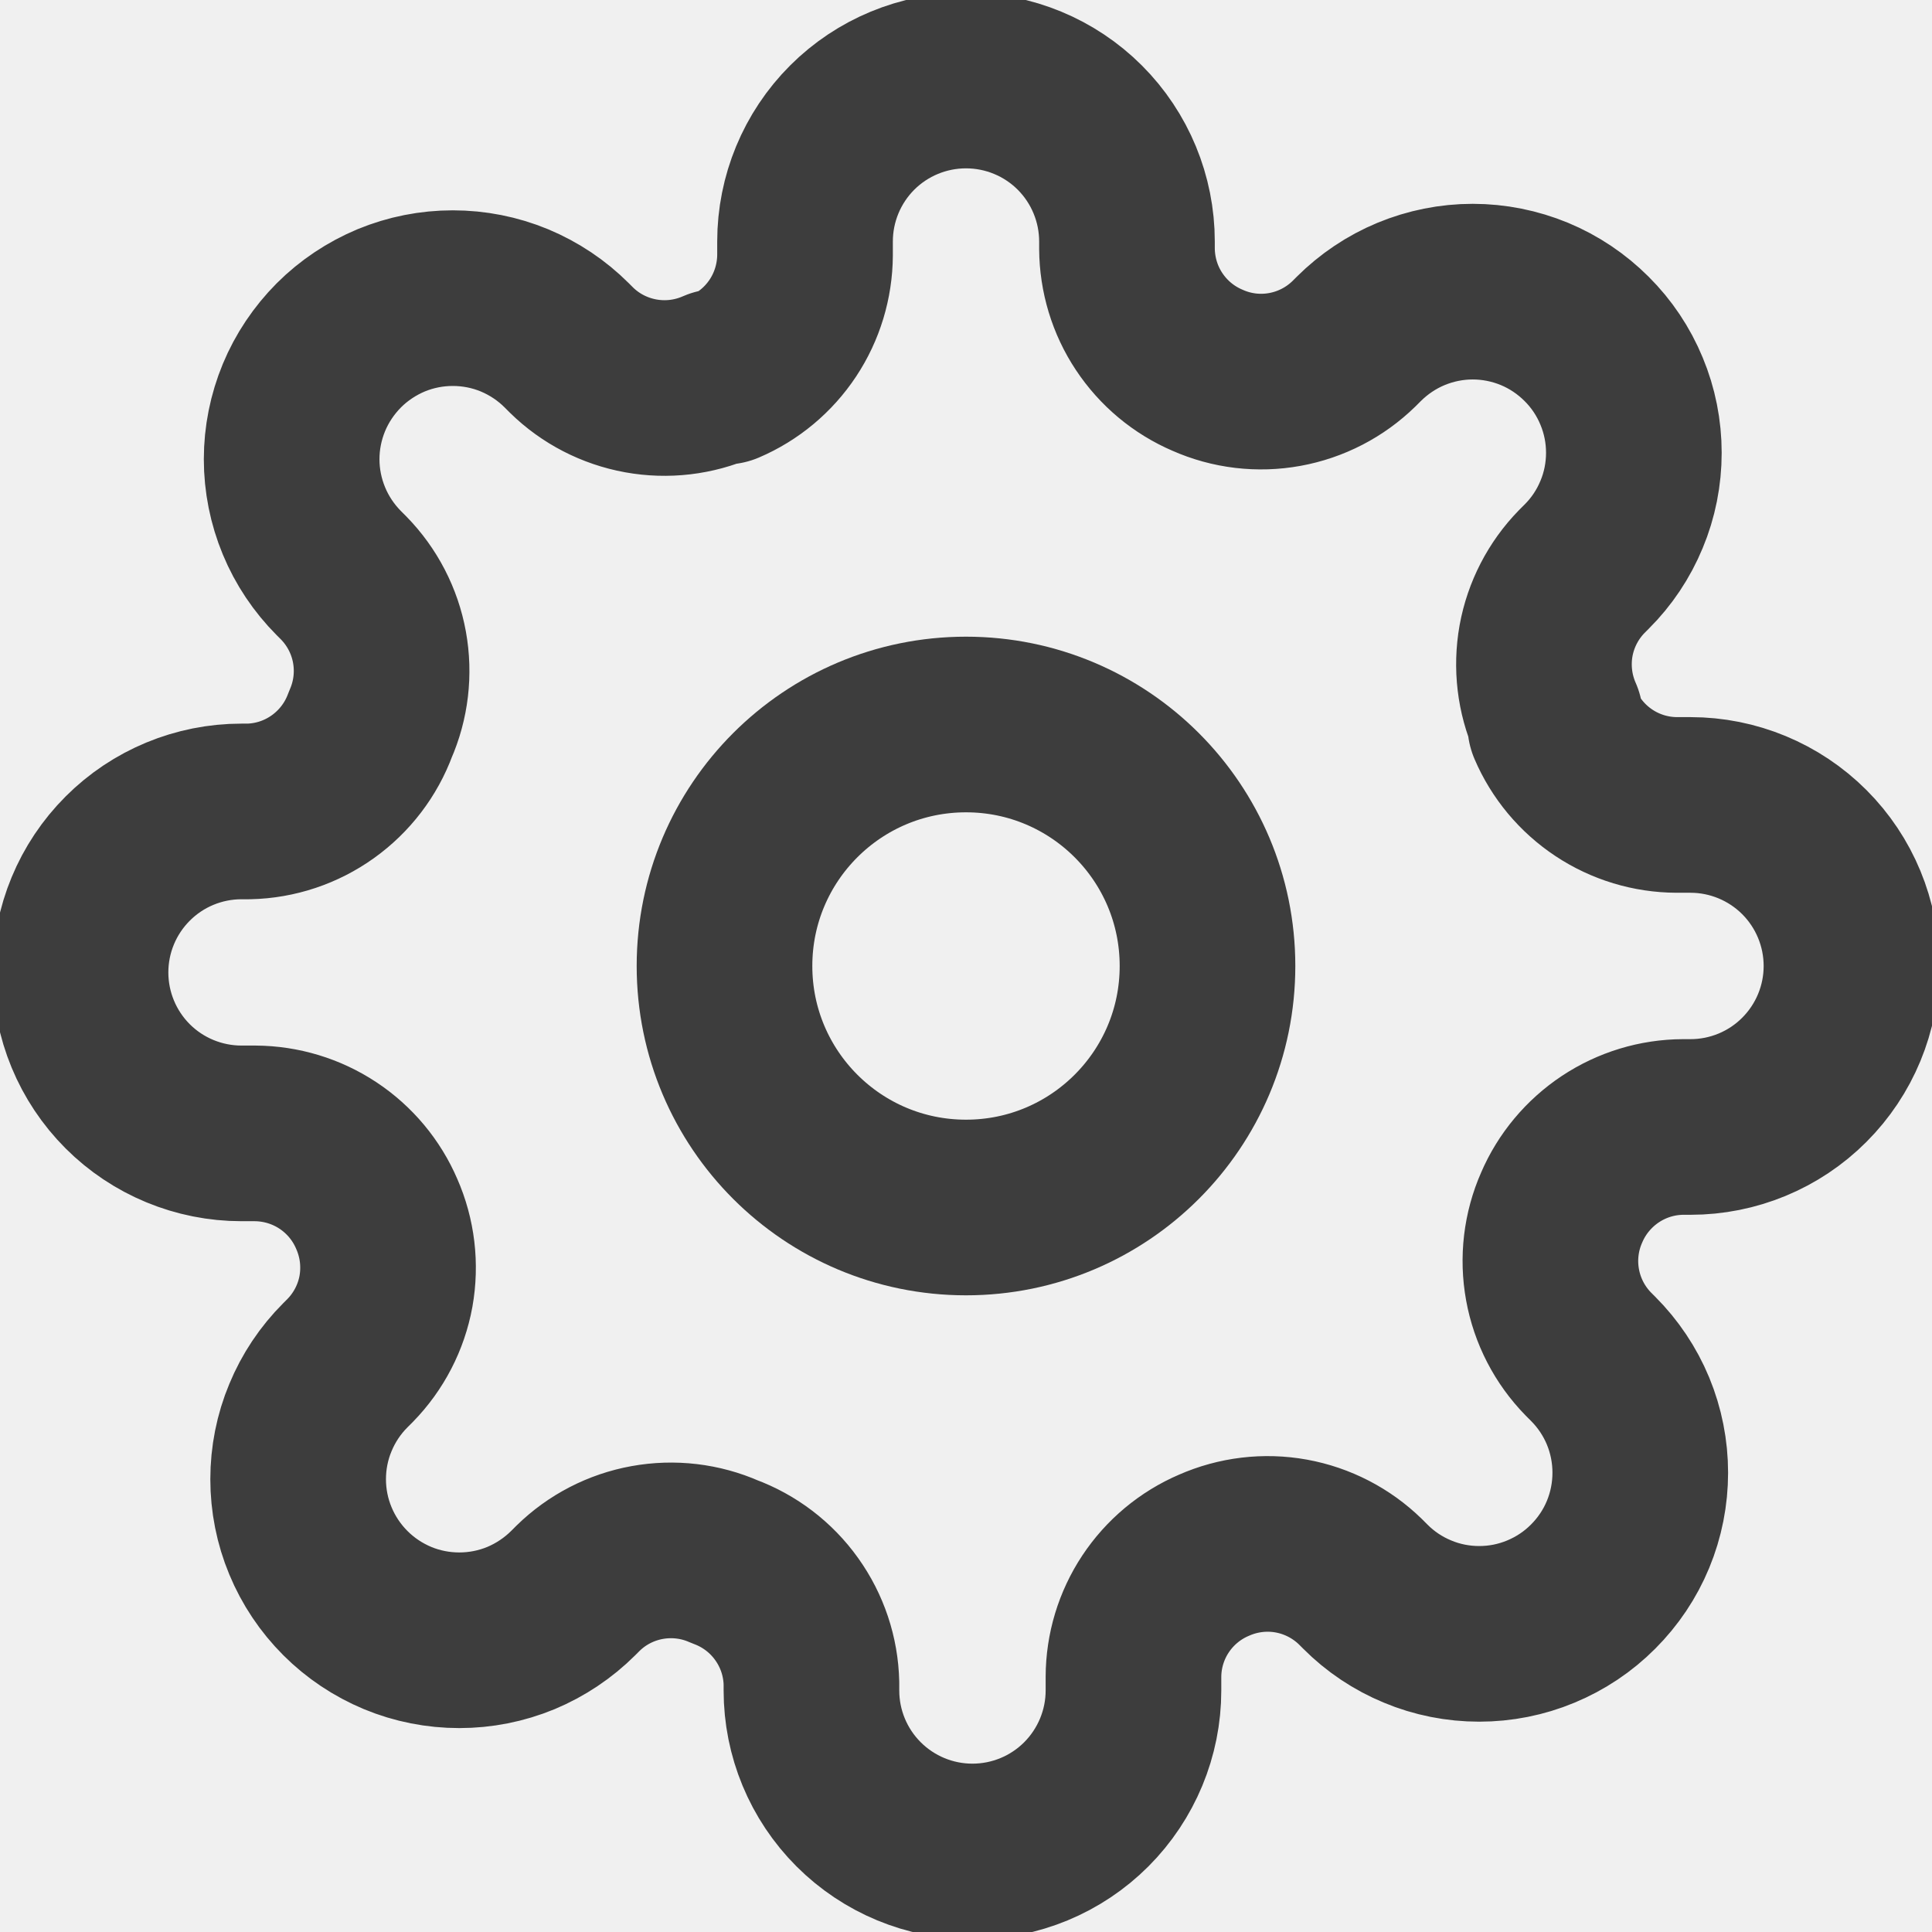
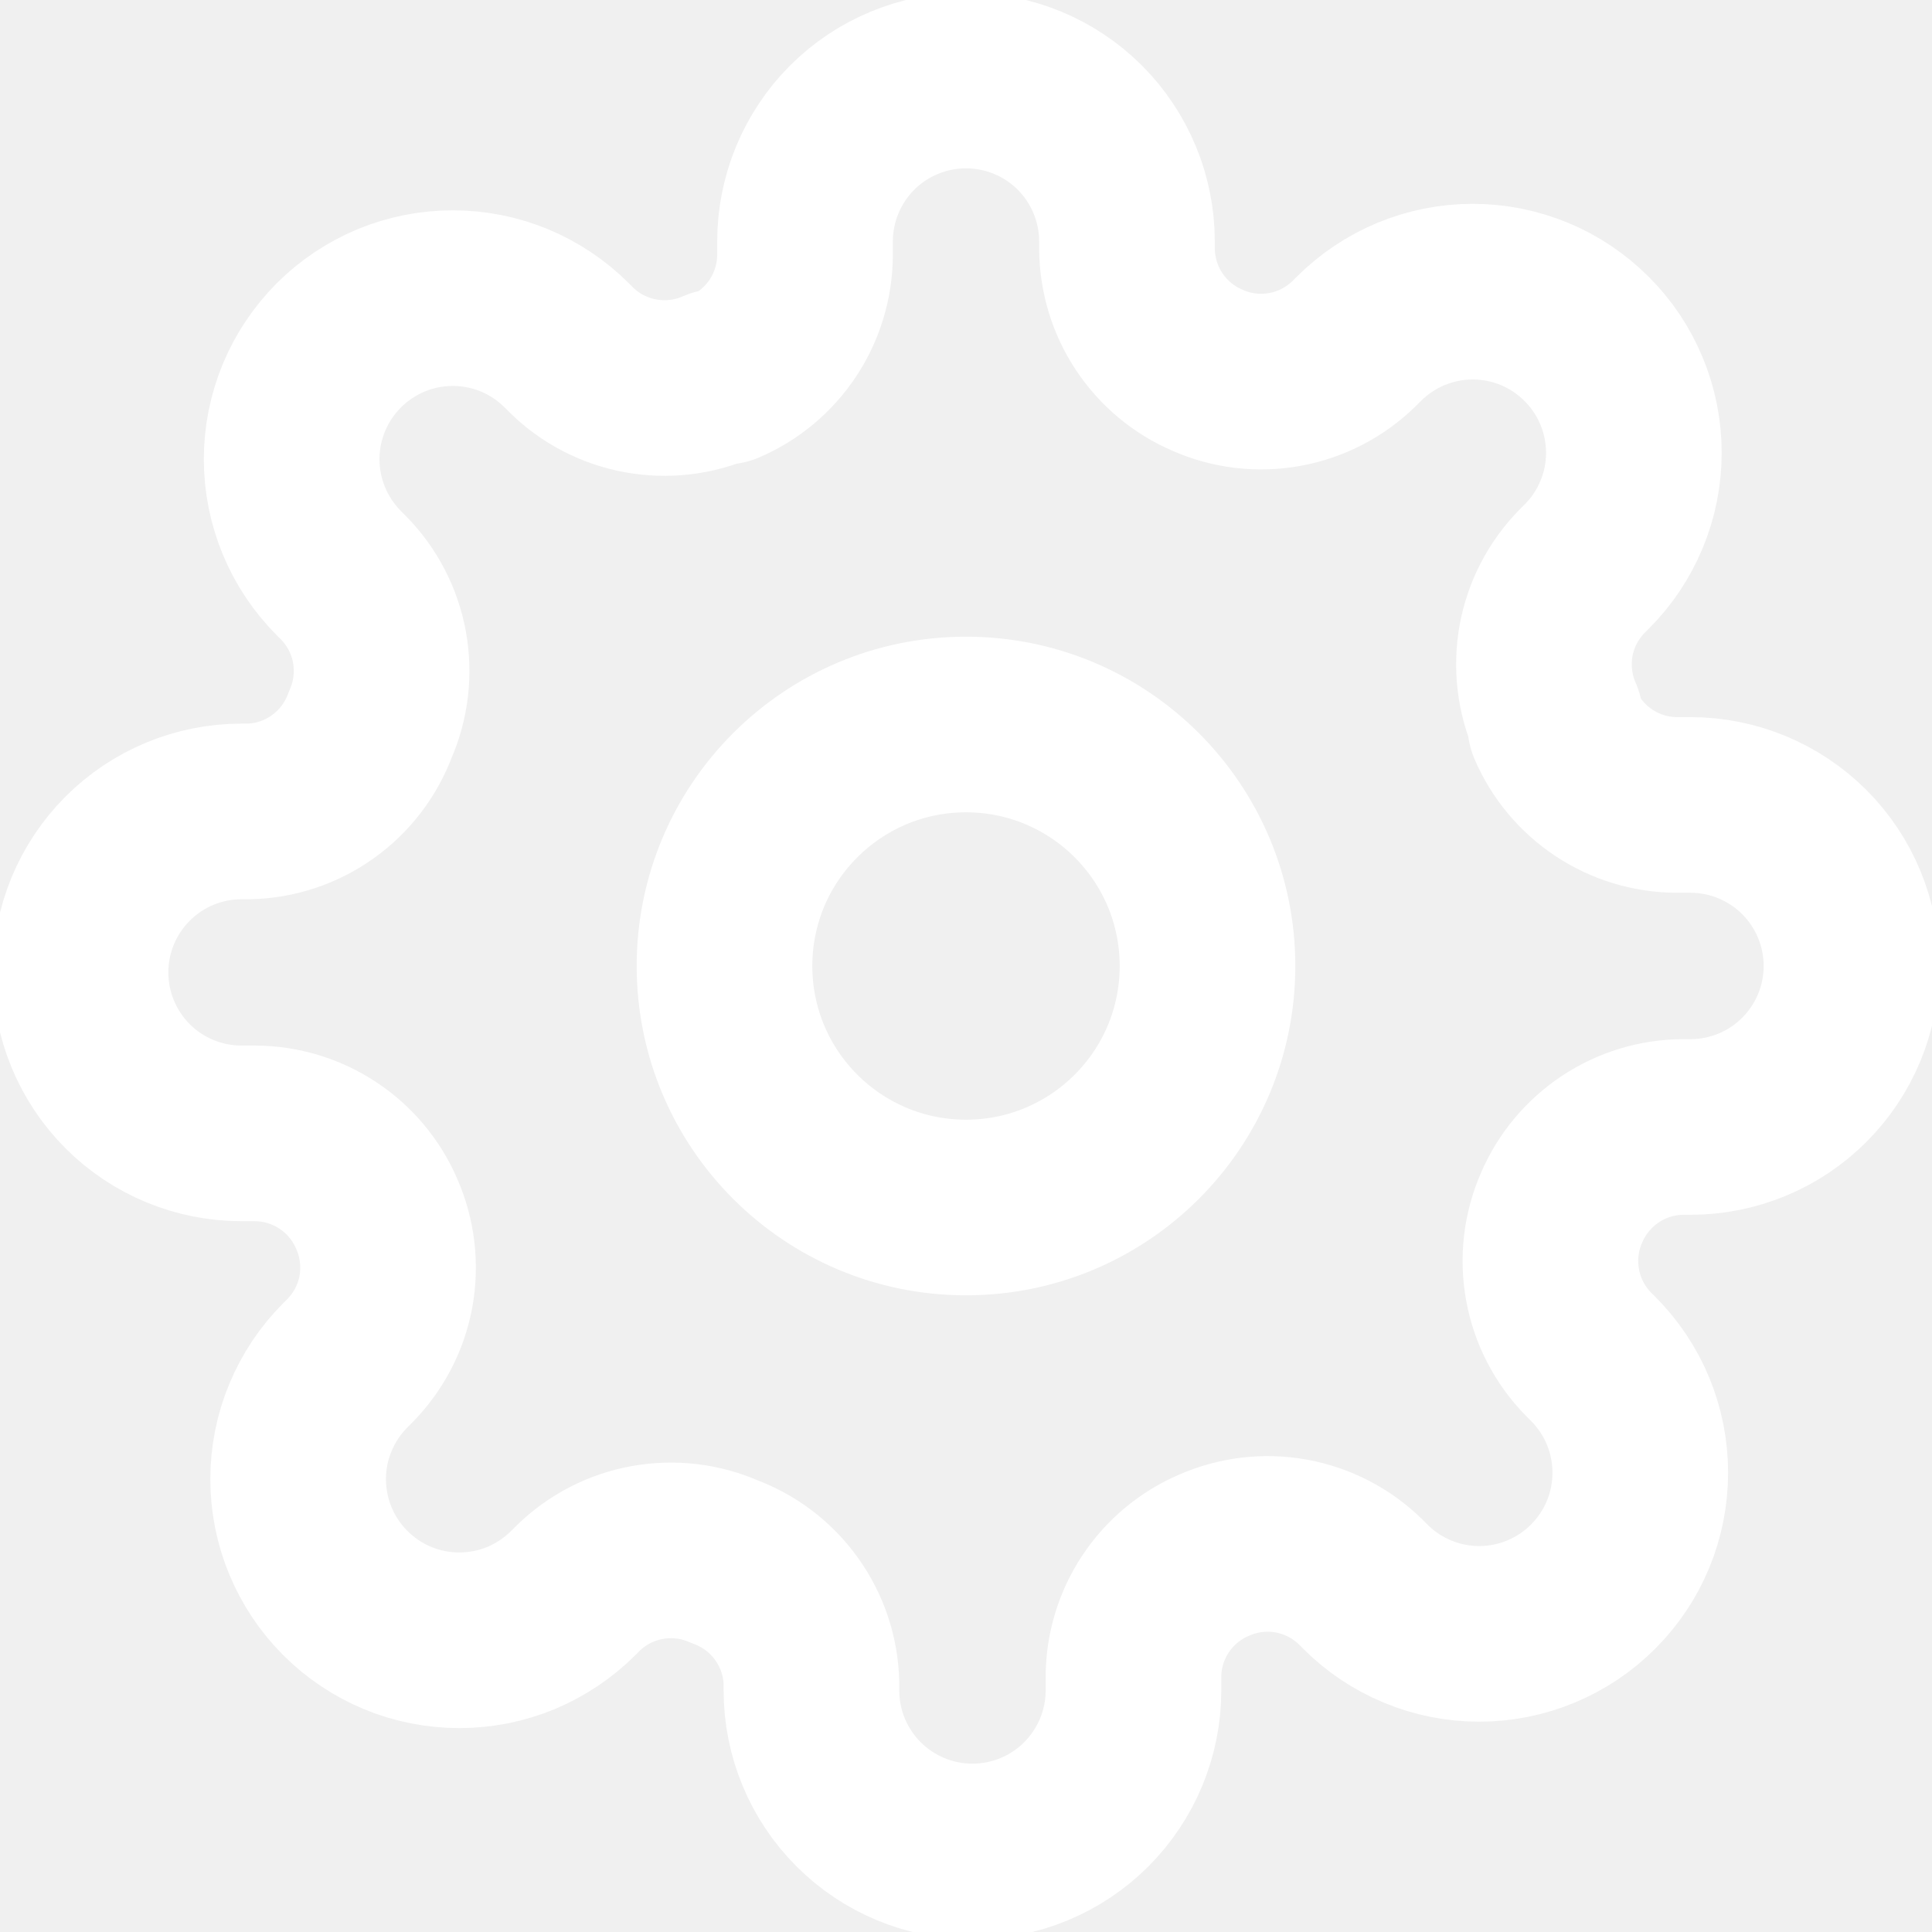
<svg xmlns="http://www.w3.org/2000/svg" width="22" height="22" viewBox="0 0 22 22" fill="none">
  <g clip-path="url(#clip0_1935_1545)">
-     <path d="M11 13.75C12.519 13.75 13.75 12.519 13.75 11C13.75 9.481 12.519 8.25 11 8.25C9.481 8.25 8.25 9.481 8.25 11C8.25 12.519 9.481 13.75 11 13.75Z" stroke="#3D3D3D" stroke-width="2" stroke-linecap="round" stroke-linejoin="round" />
-     <path d="M17.783 13.75C17.661 14.026 17.625 14.333 17.679 14.63C17.733 14.928 17.875 15.202 18.086 15.418L18.141 15.473C18.311 15.643 18.447 15.846 18.539 16.068C18.631 16.291 18.678 16.529 18.678 16.77C18.678 17.011 18.631 17.25 18.539 17.472C18.447 17.695 18.311 17.897 18.141 18.067C17.971 18.238 17.768 18.373 17.546 18.465C17.323 18.558 17.085 18.605 16.844 18.605C16.603 18.605 16.364 18.558 16.142 18.465C15.919 18.373 15.717 18.238 15.547 18.067L15.492 18.012C15.276 17.801 15.001 17.659 14.704 17.605C14.406 17.551 14.1 17.588 13.823 17.71C13.552 17.826 13.321 18.019 13.158 18.265C12.995 18.511 12.908 18.799 12.907 19.094V19.25C12.907 19.736 12.713 20.202 12.37 20.546C12.026 20.89 11.56 21.083 11.073 21.083C10.587 21.083 10.121 20.89 9.777 20.546C9.433 20.202 9.24 19.736 9.24 19.25V19.167C9.233 18.864 9.135 18.57 8.958 18.323C8.782 18.076 8.535 17.888 8.25 17.783C7.974 17.661 7.667 17.625 7.369 17.679C7.072 17.733 6.798 17.874 6.582 18.086L6.527 18.141C6.356 18.311 6.154 18.446 5.932 18.539C5.709 18.631 5.471 18.678 5.23 18.678C4.989 18.678 4.75 18.631 4.528 18.539C4.305 18.446 4.103 18.311 3.933 18.141C3.762 17.97 3.627 17.768 3.535 17.546C3.442 17.323 3.395 17.084 3.395 16.844C3.395 16.603 3.442 16.364 3.535 16.142C3.627 15.919 3.762 15.717 3.933 15.546L3.987 15.492C4.199 15.275 4.341 15.001 4.395 14.704C4.448 14.406 4.412 14.1 4.29 13.823C4.174 13.552 3.981 13.321 3.735 13.158C3.489 12.995 3.201 12.908 2.906 12.906H2.75C2.264 12.906 1.797 12.713 1.454 12.37C1.11 12.026 0.917 11.559 0.917 11.073C0.917 10.587 1.11 10.121 1.454 9.777C1.797 9.433 2.264 9.24 2.75 9.24H2.833C3.136 9.233 3.43 9.135 3.677 8.958C3.924 8.781 4.112 8.535 4.217 8.25C4.339 7.973 4.375 7.667 4.321 7.369C4.267 7.072 4.125 6.798 3.914 6.582L3.859 6.527C3.689 6.356 3.553 6.154 3.461 5.931C3.369 5.709 3.321 5.47 3.321 5.229C3.321 4.988 3.369 4.75 3.461 4.527C3.553 4.305 3.689 4.103 3.859 3.932C4.029 3.762 4.232 3.627 4.454 3.534C4.677 3.442 4.915 3.395 5.156 3.395C5.397 3.395 5.636 3.442 5.858 3.534C6.081 3.627 6.283 3.762 6.453 3.932L6.508 3.987C6.724 4.199 6.999 4.34 7.296 4.394C7.593 4.448 7.9 4.412 8.177 4.29H8.25C8.521 4.174 8.752 3.981 8.915 3.735C9.078 3.489 9.165 3.201 9.167 2.906V2.75C9.167 2.264 9.36 1.797 9.704 1.453C10.047 1.11 10.514 0.917 11 0.917C11.486 0.917 11.953 1.11 12.296 1.453C12.64 1.797 12.833 2.264 12.833 2.75V2.832C12.835 3.127 12.922 3.416 13.085 3.661C13.248 3.907 13.479 4.1 13.75 4.216C14.027 4.339 14.333 4.375 14.63 4.321C14.928 4.267 15.202 4.125 15.418 3.914L15.473 3.859C15.644 3.689 15.846 3.553 16.068 3.461C16.291 3.369 16.529 3.321 16.77 3.321C17.011 3.321 17.25 3.369 17.473 3.461C17.695 3.553 17.897 3.689 18.067 3.859C18.238 4.029 18.373 4.231 18.465 4.454C18.558 4.677 18.605 4.915 18.605 5.156C18.605 5.397 18.558 5.636 18.465 5.858C18.373 6.081 18.238 6.283 18.067 6.453L18.012 6.508C17.801 6.724 17.659 6.999 17.605 7.296C17.552 7.593 17.588 7.9 17.71 8.177V8.25C17.826 8.521 18.019 8.752 18.265 8.915C18.511 9.078 18.799 9.165 19.094 9.166H19.25C19.736 9.166 20.203 9.36 20.546 9.703C20.89 10.047 21.083 10.514 21.083 11C21.083 11.486 20.89 11.952 20.546 12.296C20.203 12.64 19.736 12.833 19.25 12.833H19.168C18.872 12.834 18.584 12.922 18.338 13.085C18.093 13.248 17.899 13.479 17.783 13.75V13.75Z" stroke="#3D3D3D" stroke-width="2" stroke-linecap="round" stroke-linejoin="round" />
+     <path d="M11 13.75C12.519 13.75 13.75 12.519 13.75 11C13.75 9.481 12.519 8.25 11 8.25C9.481 8.25 8.25 9.481 8.25 11C8.25 12.519 9.481 13.75 11 13.75Z" stroke="#ffffff" stroke-width="2" stroke-linecap="round" stroke-linejoin="round" />
+     <path d="M17.783 13.75C17.661 14.026 17.625 14.333 17.679 14.63C17.733 14.928 17.875 15.202 18.086 15.418L18.141 15.473C18.311 15.643 18.447 15.846 18.539 16.068C18.631 16.291 18.678 16.529 18.678 16.77C18.678 17.011 18.631 17.25 18.539 17.472C18.447 17.695 18.311 17.897 18.141 18.067C17.971 18.238 17.768 18.373 17.546 18.465C17.323 18.558 17.085 18.605 16.844 18.605C16.603 18.605 16.364 18.558 16.142 18.465C15.919 18.373 15.717 18.238 15.547 18.067L15.492 18.012C15.276 17.801 15.001 17.659 14.704 17.605C14.406 17.551 14.1 17.588 13.823 17.71C13.552 17.826 13.321 18.019 13.158 18.265C12.995 18.511 12.908 18.799 12.907 19.094V19.25C12.907 19.736 12.713 20.202 12.37 20.546C12.026 20.89 11.56 21.083 11.073 21.083C10.587 21.083 10.121 20.89 9.777 20.546C9.433 20.202 9.24 19.736 9.24 19.25V19.167C9.233 18.864 9.135 18.57 8.958 18.323C8.782 18.076 8.535 17.888 8.25 17.783C7.974 17.661 7.667 17.625 7.369 17.679C7.072 17.733 6.798 17.874 6.582 18.086L6.527 18.141C6.356 18.311 6.154 18.446 5.932 18.539C5.709 18.631 5.471 18.678 5.23 18.678C4.989 18.678 4.75 18.631 4.528 18.539C4.305 18.446 4.103 18.311 3.933 18.141C3.762 17.97 3.627 17.768 3.535 17.546C3.442 17.323 3.395 17.084 3.395 16.844C3.395 16.603 3.442 16.364 3.535 16.142C3.627 15.919 3.762 15.717 3.933 15.546L3.987 15.492C4.199 15.275 4.341 15.001 4.395 14.704C4.448 14.406 4.412 14.1 4.29 13.823C4.174 13.552 3.981 13.321 3.735 13.158C3.489 12.995 3.201 12.908 2.906 12.906H2.75C2.264 12.906 1.797 12.713 1.454 12.37C1.11 12.026 0.917 11.559 0.917 11.073C0.917 10.587 1.11 10.121 1.454 9.777C1.797 9.433 2.264 9.24 2.75 9.24H2.833C3.136 9.233 3.43 9.135 3.677 8.958C3.924 8.781 4.112 8.535 4.217 8.25C4.339 7.973 4.375 7.667 4.321 7.369C4.267 7.072 4.125 6.798 3.914 6.582L3.859 6.527C3.689 6.356 3.553 6.154 3.461 5.931C3.369 5.709 3.321 5.47 3.321 5.229C3.321 4.988 3.369 4.75 3.461 4.527C3.553 4.305 3.689 4.103 3.859 3.932C4.029 3.762 4.232 3.627 4.454 3.534C4.677 3.442 4.915 3.395 5.156 3.395C5.397 3.395 5.636 3.442 5.858 3.534C6.081 3.627 6.283 3.762 6.453 3.932L6.508 3.987C6.724 4.199 6.999 4.34 7.296 4.394C7.593 4.448 7.9 4.412 8.177 4.29H8.25C8.521 4.174 8.752 3.981 8.915 3.735C9.078 3.489 9.165 3.201 9.167 2.906V2.75C9.167 2.264 9.36 1.797 9.704 1.453C10.047 1.11 10.514 0.917 11 0.917C11.486 0.917 11.953 1.11 12.296 1.453C12.64 1.797 12.833 2.264 12.833 2.75V2.832C12.835 3.127 12.922 3.416 13.085 3.661C13.248 3.907 13.479 4.1 13.75 4.216C14.027 4.339 14.333 4.375 14.63 4.321C14.928 4.267 15.202 4.125 15.418 3.914L15.473 3.859C15.644 3.689 15.846 3.553 16.068 3.461C16.291 3.369 16.529 3.321 16.77 3.321C17.011 3.321 17.25 3.369 17.473 3.461C17.695 3.553 17.897 3.689 18.067 3.859C18.238 4.029 18.373 4.231 18.465 4.454C18.558 4.677 18.605 4.915 18.605 5.156C18.605 5.397 18.558 5.636 18.465 5.858C18.373 6.081 18.238 6.283 18.067 6.453L18.012 6.508C17.801 6.724 17.659 6.999 17.605 7.296C17.552 7.593 17.588 7.9 17.71 8.177V8.25C17.826 8.521 18.019 8.752 18.265 8.915C18.511 9.078 18.799 9.165 19.094 9.166H19.25C19.736 9.166 20.203 9.36 20.546 9.703C20.89 10.047 21.083 10.514 21.083 11C21.083 11.486 20.89 11.952 20.546 12.296C20.203 12.64 19.736 12.833 19.25 12.833H19.168C18.872 12.834 18.584 12.922 18.338 13.085C18.093 13.248 17.899 13.479 17.783 13.75V13.75Z" stroke="#ffffff" stroke-width="2" stroke-linecap="round" stroke-linejoin="round" />
  </g>
  <defs>
    <clipPath id="clip0_1935_1545">
      <rect width="22" height="22" fill="white" />
    </clipPath>
  </defs>
</svg>
